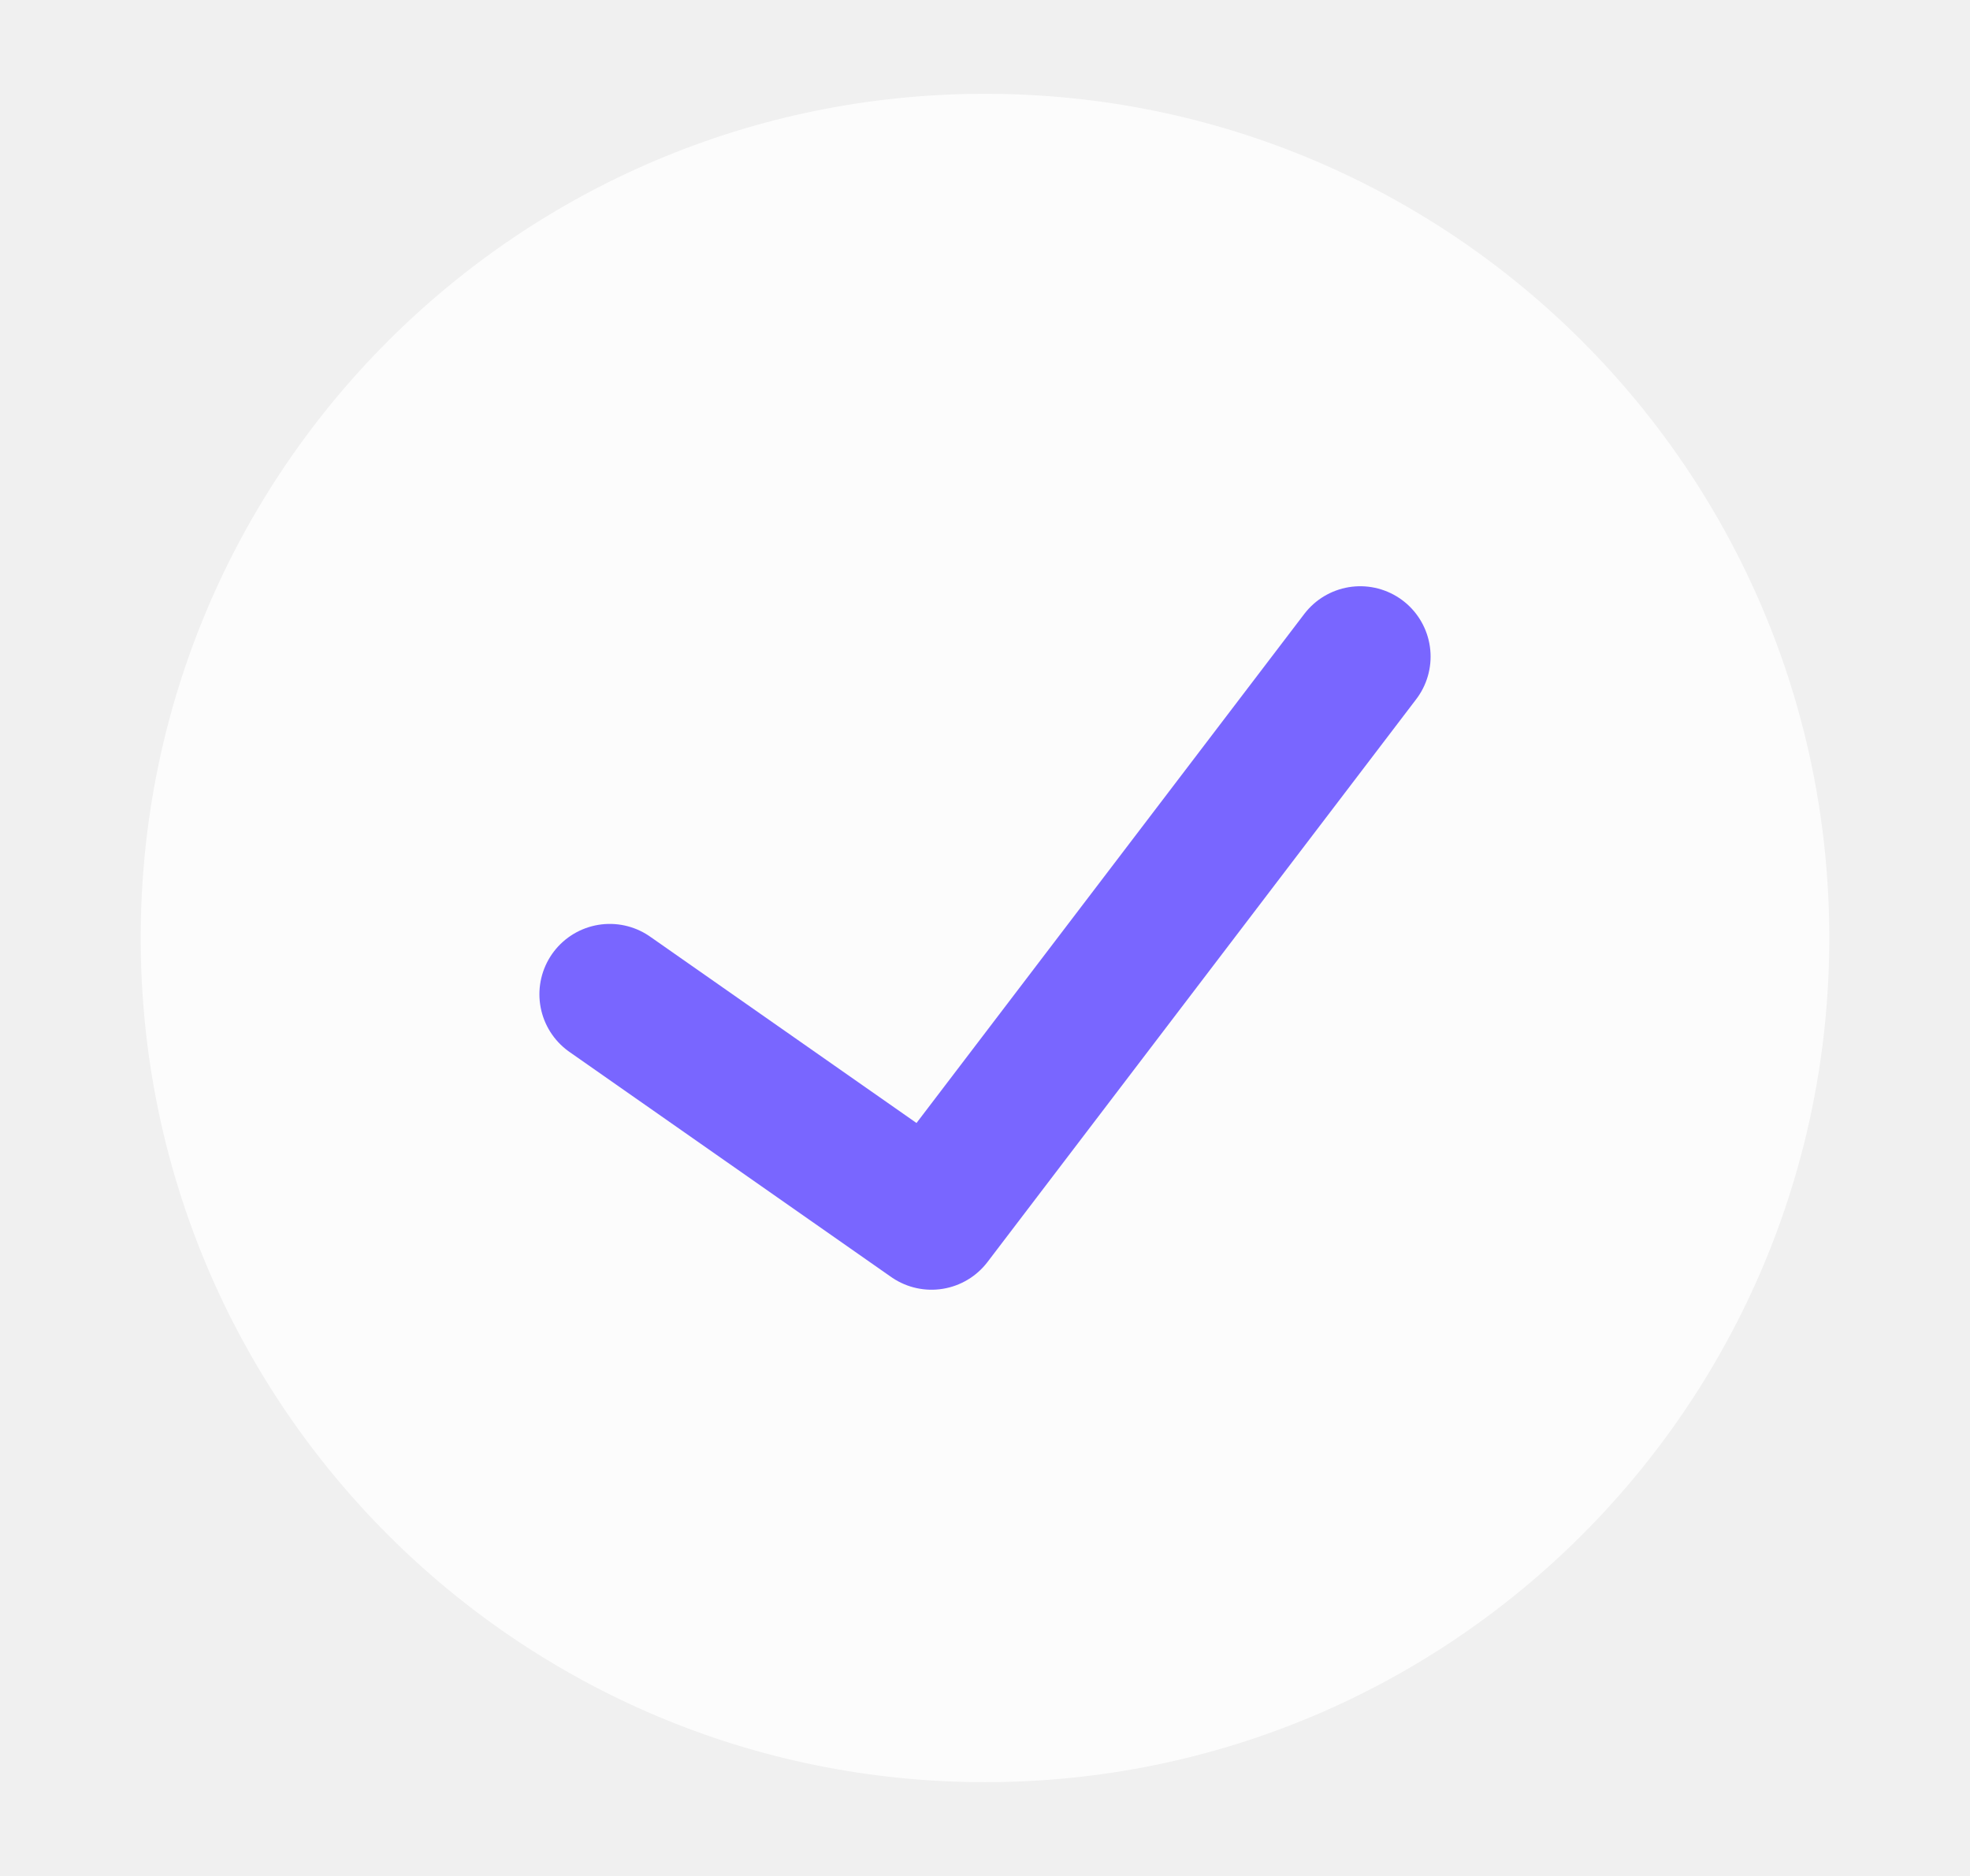
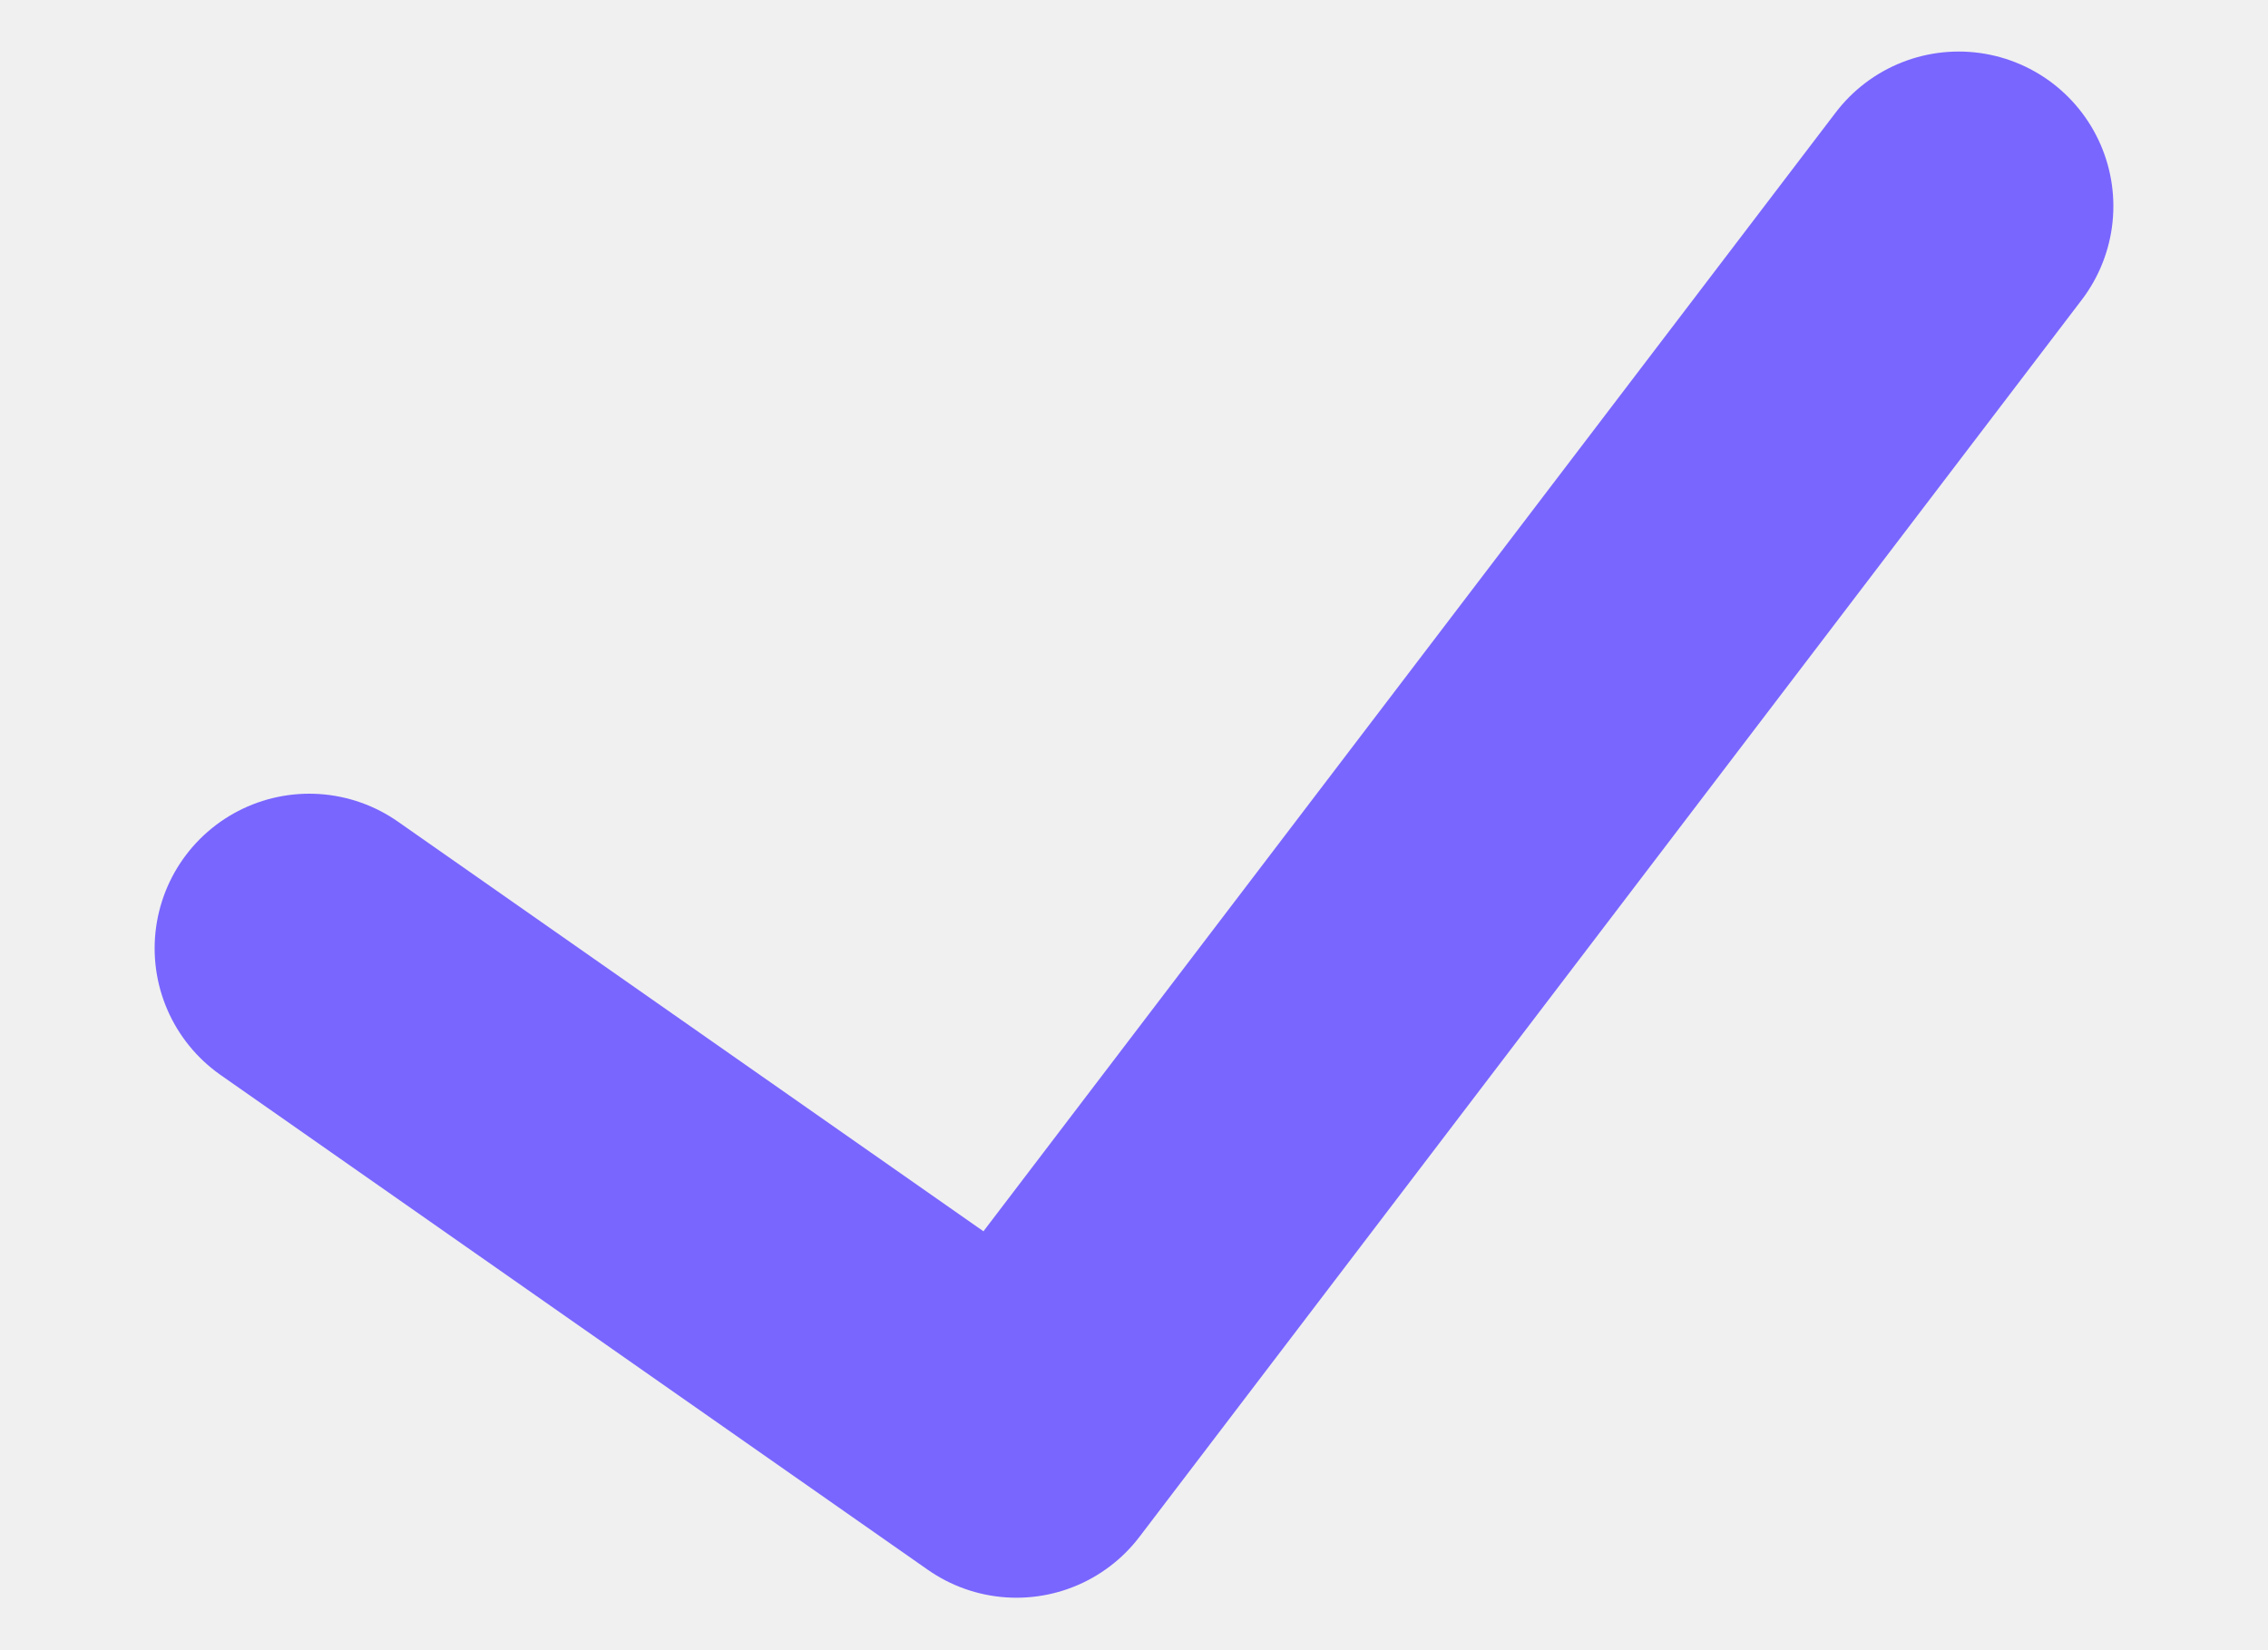
- <svg xmlns="http://www.w3.org/2000/svg" width="21" height="20" viewBox="0 0 21 20" fill="none">
-   <rect opacity="0.8" x="1.5" y="1" width="18" height="18" rx="9" fill="white" />
-   <path d="M6.5 10.6L9.93 13L14.5 7" stroke="#7966FF" stroke-width="1.5" stroke-linecap="round" stroke-linejoin="round" />
+ <svg xmlns="http://www.w3.org/2000/svg" width="11" height="8" viewBox="0 0 11 8" fill="none">
+   <path d="M1.5 4.6L4.93 7L9.5 1" stroke="#7966FF" stroke-width="1.5" stroke-linecap="round" stroke-linejoin="round" />
</svg>
